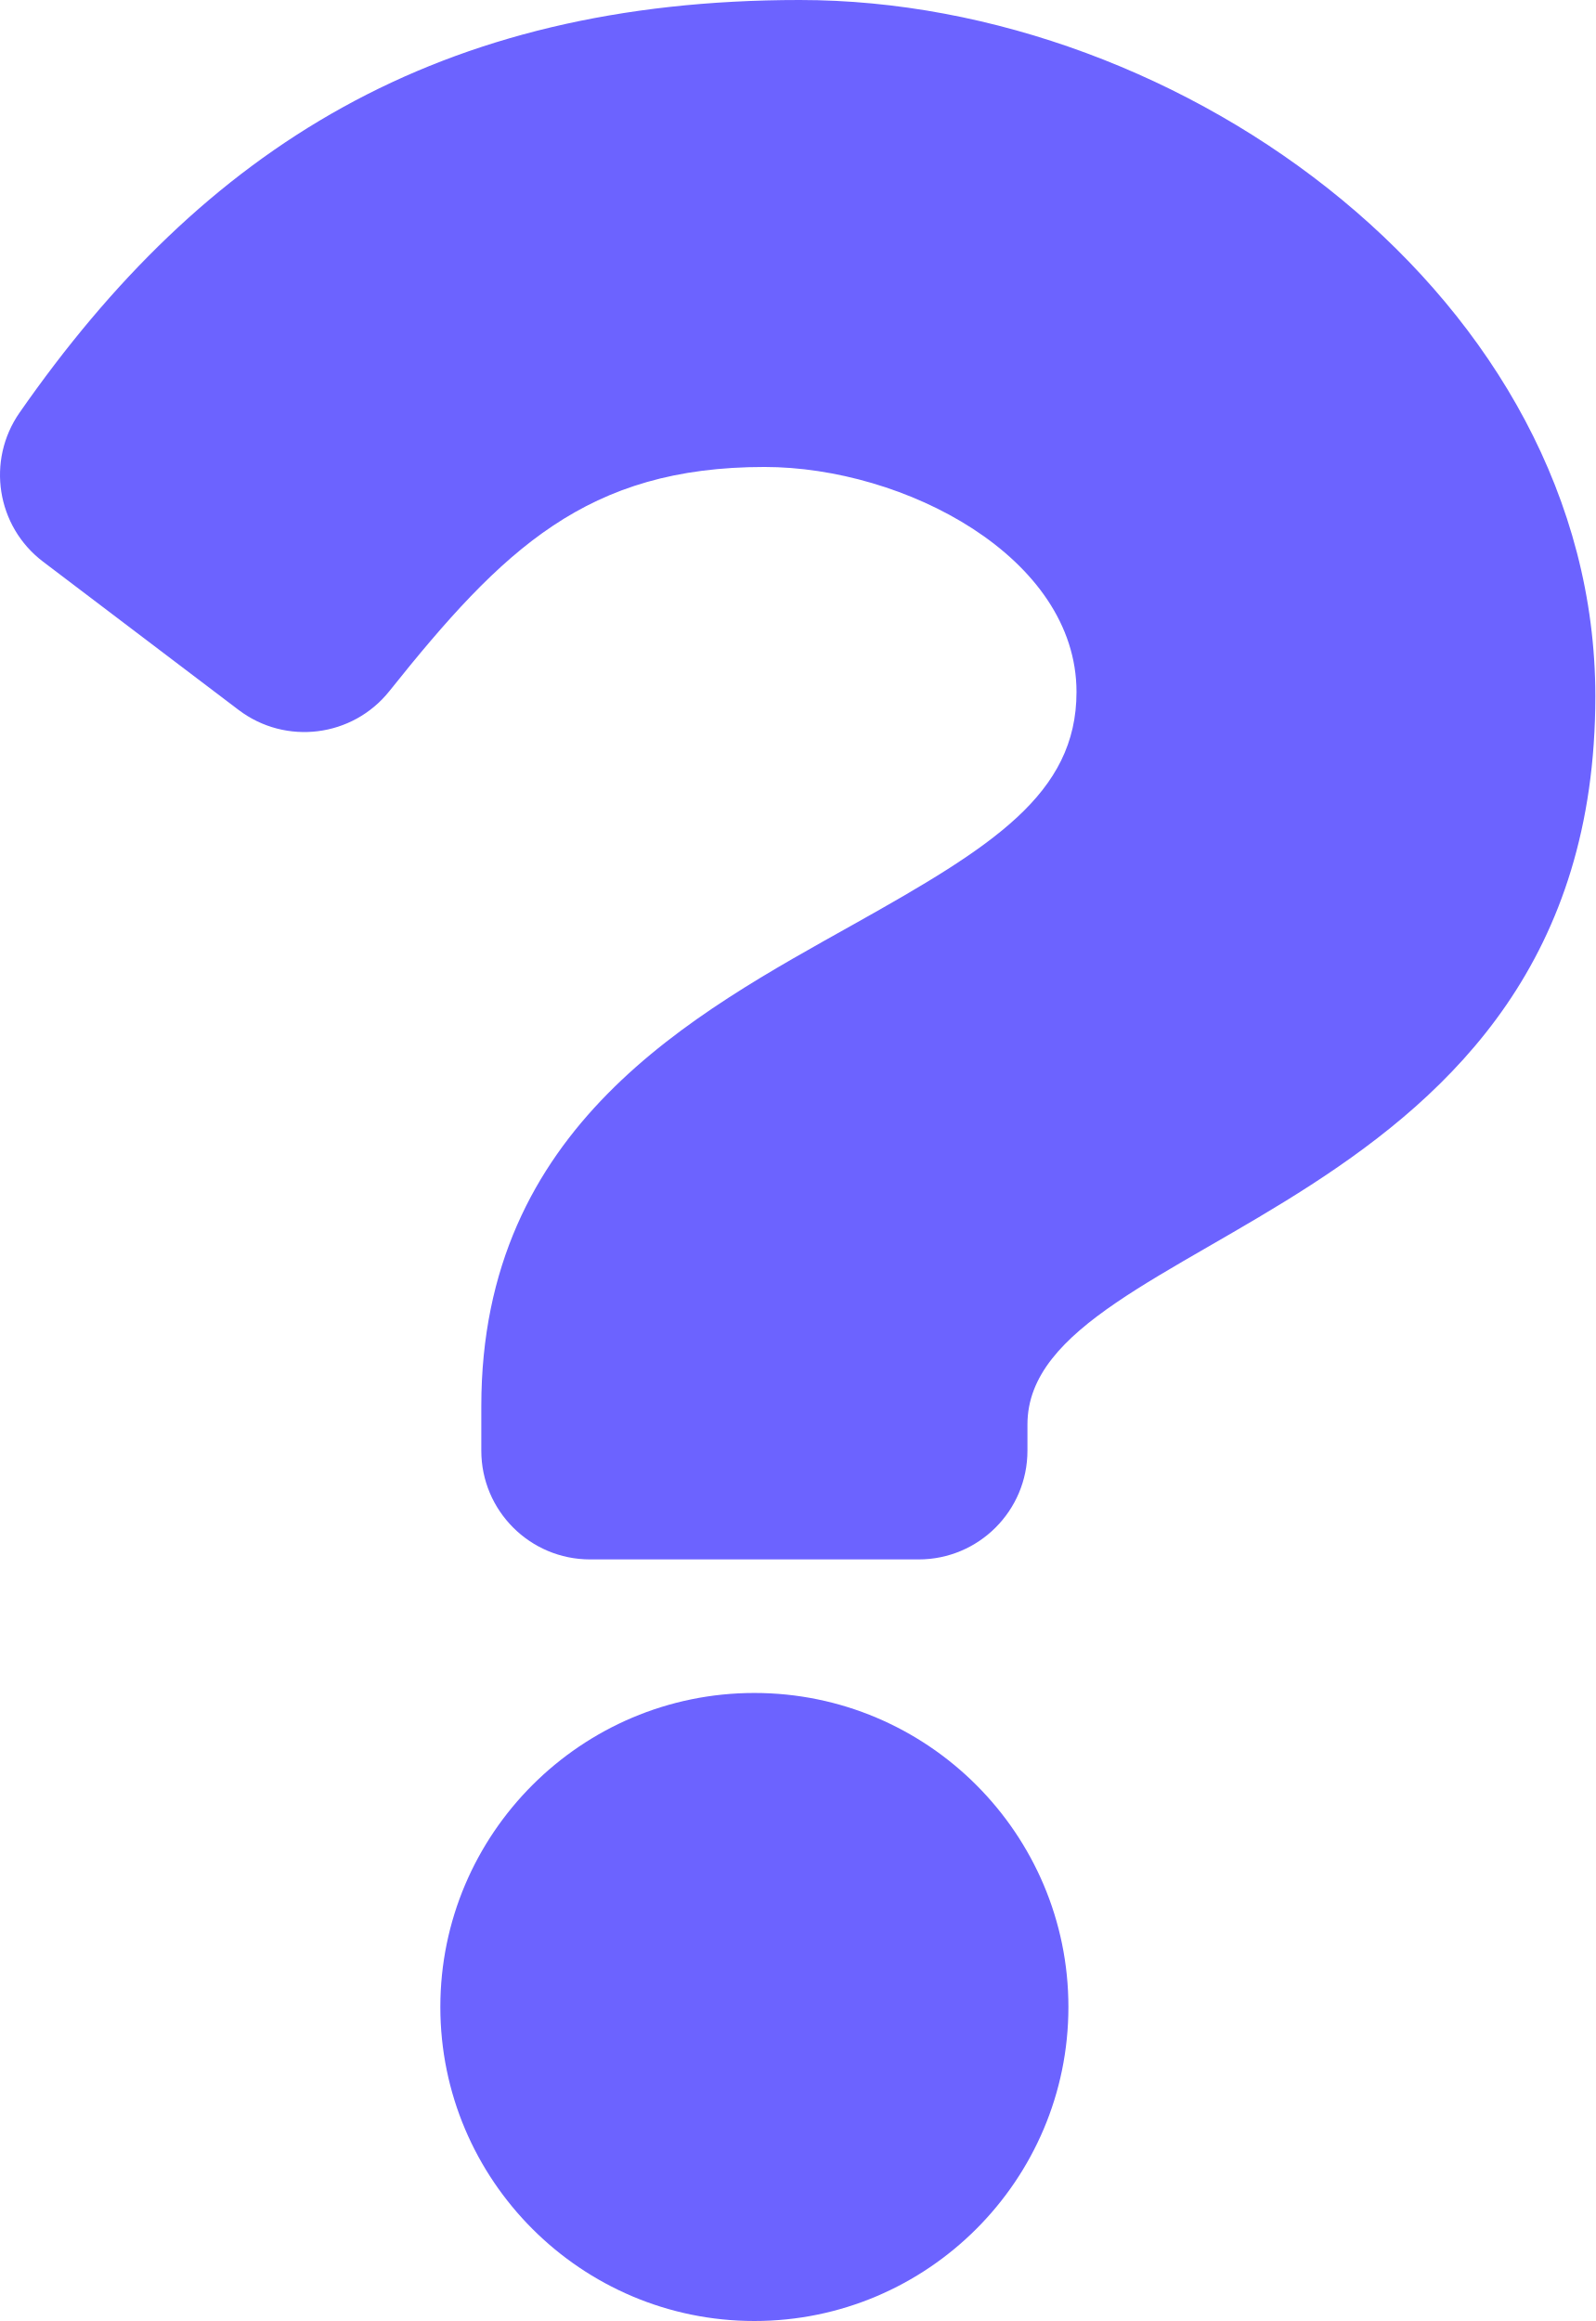
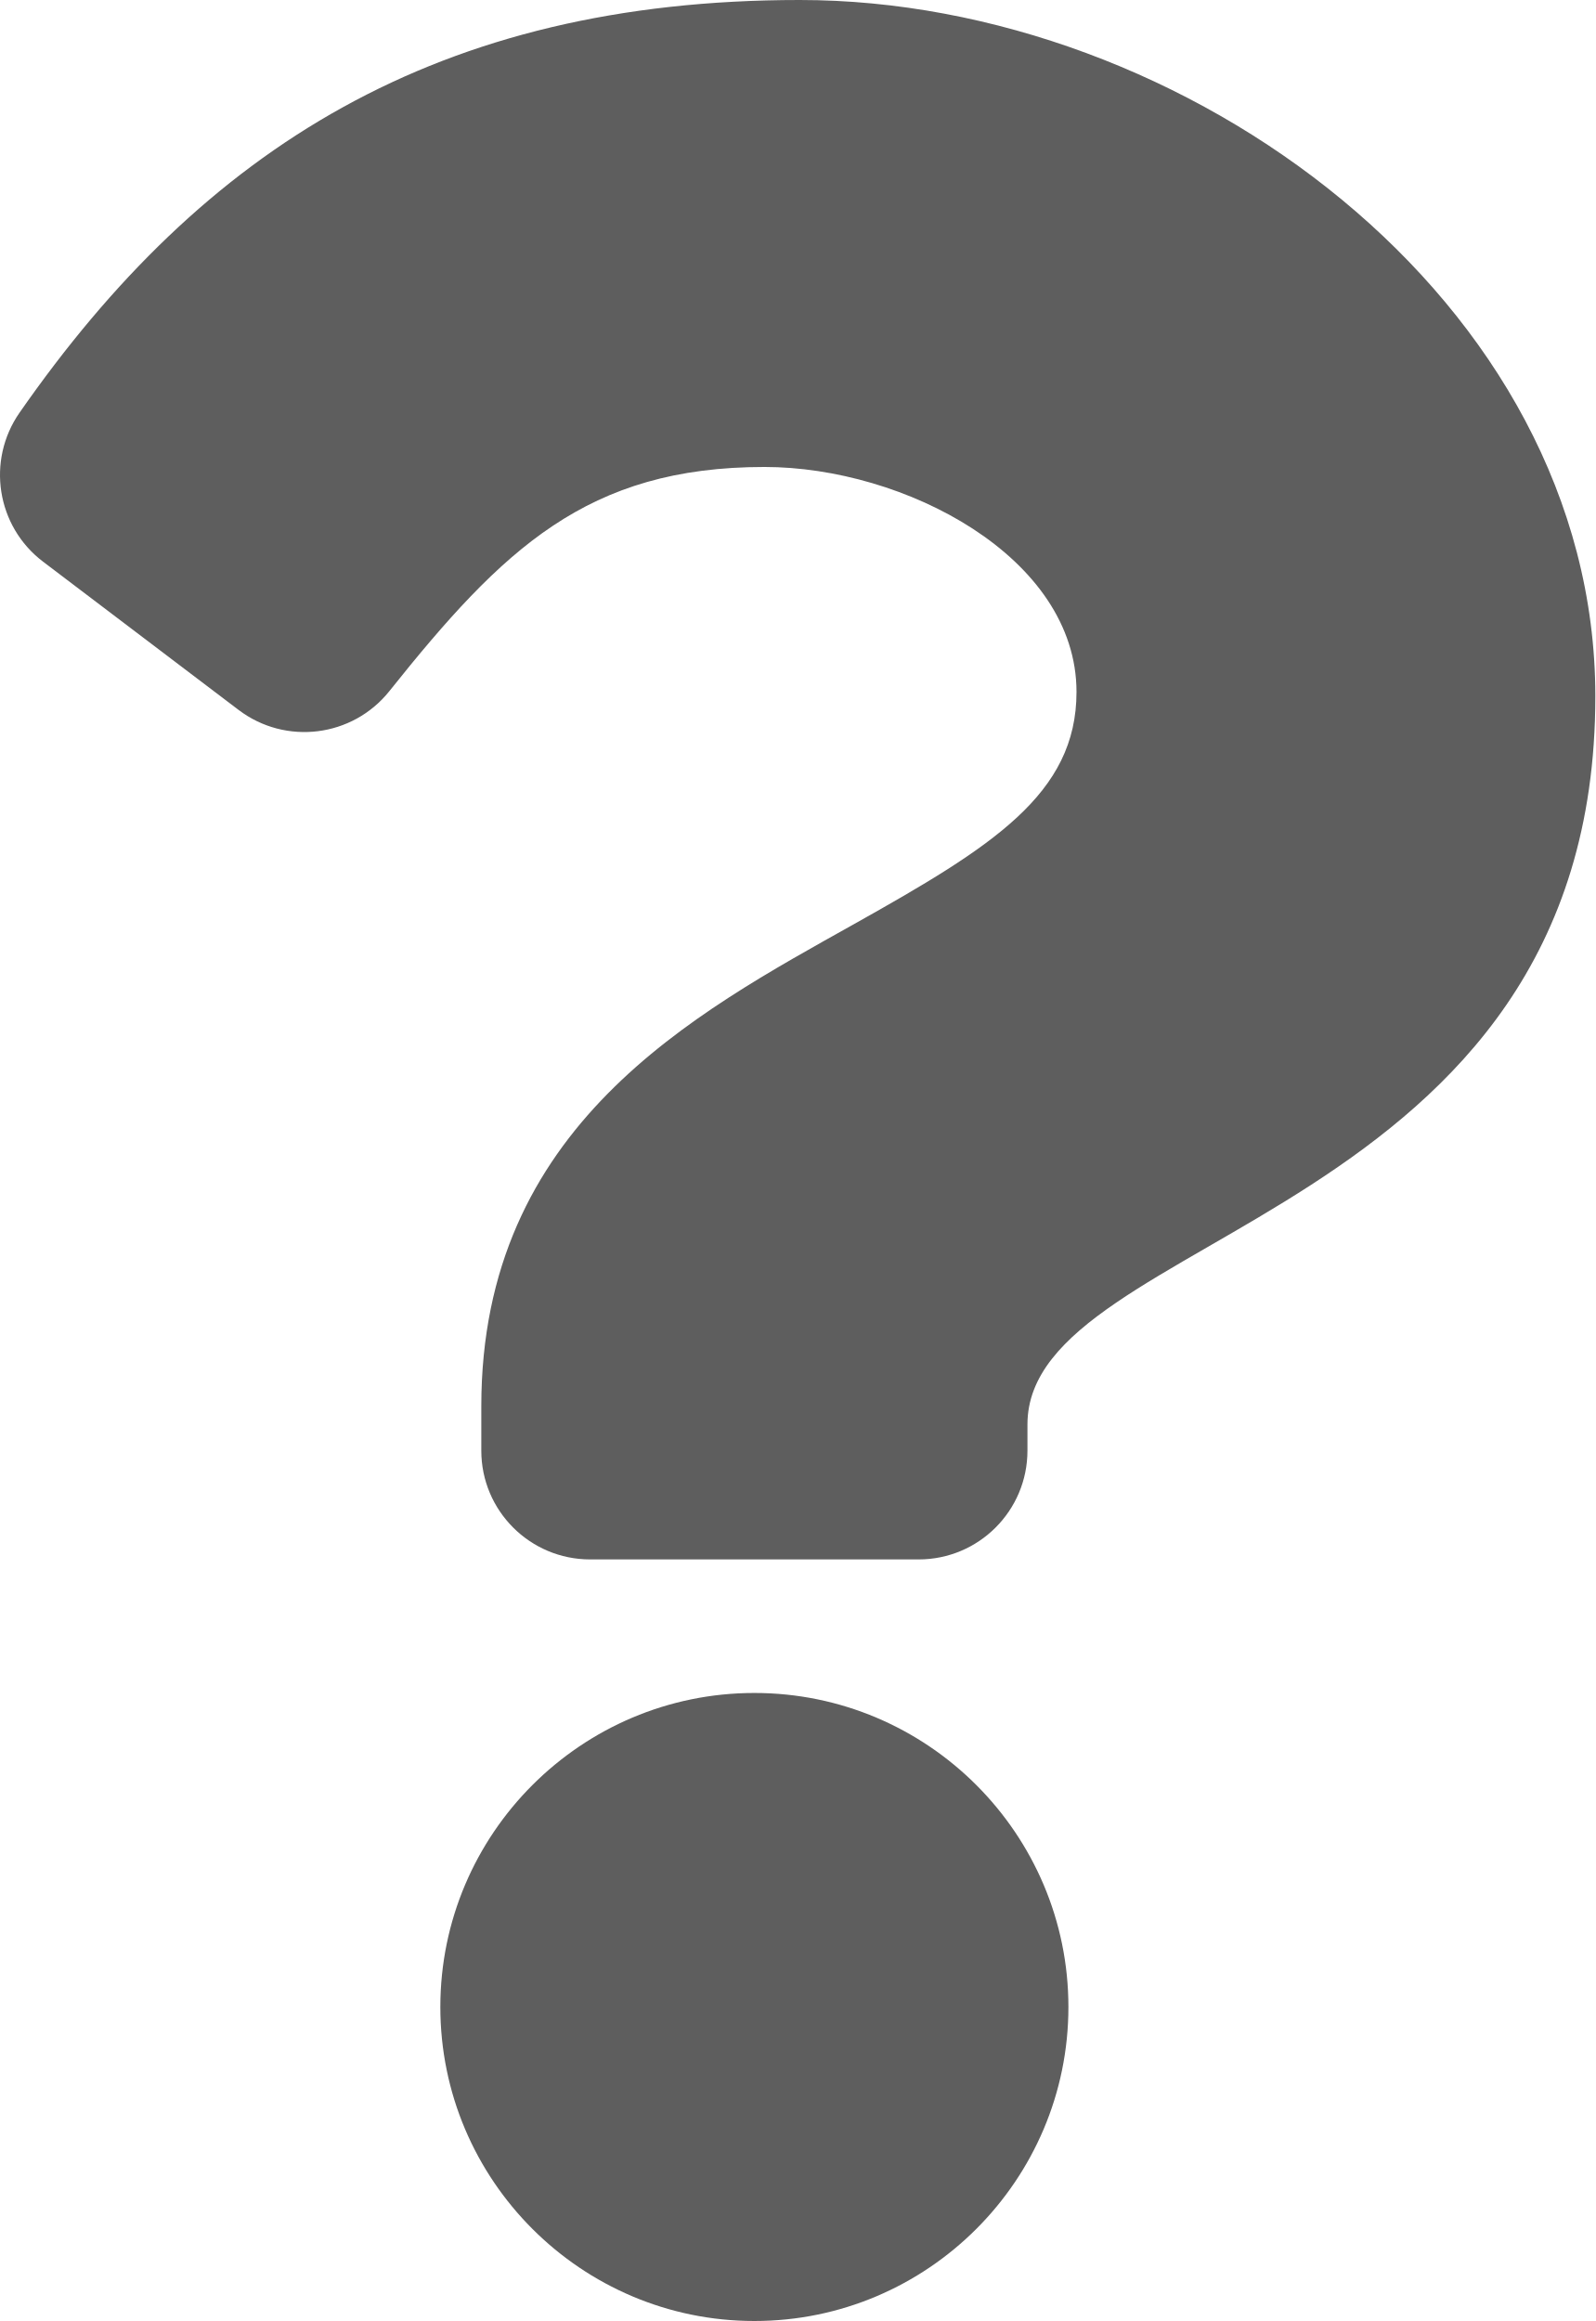
<svg xmlns="http://www.w3.org/2000/svg" width="352" height="512" viewBox="0 0 352 512" fill="none">
-   <path d="M176.424 0C96.605 0 44.906 32.703 4.317 91.026C-3.046 101.606 -0.776 116.112 9.495 123.9L52.633 156.609C63.006 164.474 77.765 162.635 85.886 152.461C110.935 121.08 129.516 103.012 168.643 103.012C199.407 103.012 237.459 122.811 237.459 152.643C237.459 175.195 218.842 186.777 188.466 203.807C153.043 223.667 106.167 248.383 106.167 310.212V320C106.167 333.255 116.912 344 130.167 344H202.638C215.893 344 226.638 333.255 226.638 320V314.227C226.638 271.367 351.906 269.582 351.906 153.6C351.907 66.256 261.305 0 176.424 0ZM166.403 373.459C128.207 373.459 97.132 404.534 97.132 442.73C97.132 480.925 128.207 512 166.403 512C204.599 512 235.674 480.925 235.674 442.729C235.674 404.533 204.599 373.459 166.403 373.459Z" fill="#6C63FF" />
+   <path d="M176.424 0C96.605 0 44.906 32.703 4.317 91.026C-3.046 101.606 -0.776 116.112 9.495 123.9L52.633 156.609C63.006 164.474 77.765 162.635 85.886 152.461C110.935 121.08 129.516 103.012 168.643 103.012C199.407 103.012 237.459 122.811 237.459 152.643C237.459 175.195 218.842 186.777 188.466 203.807C153.043 223.667 106.167 248.383 106.167 310.212V320C106.167 333.255 116.912 344 130.167 344H202.638C215.893 344 226.638 333.255 226.638 320V314.227C226.638 271.367 351.906 269.582 351.906 153.6C351.907 66.256 261.305 0 176.424 0ZM166.403 373.459C128.207 373.459 97.132 404.534 97.132 442.73C97.132 480.925 128.207 512 166.403 512C204.599 512 235.674 480.925 235.674 442.729C235.674 404.533 204.599 373.459 166.403 373.459Z" fill="#5E5E5E" />
</svg>
